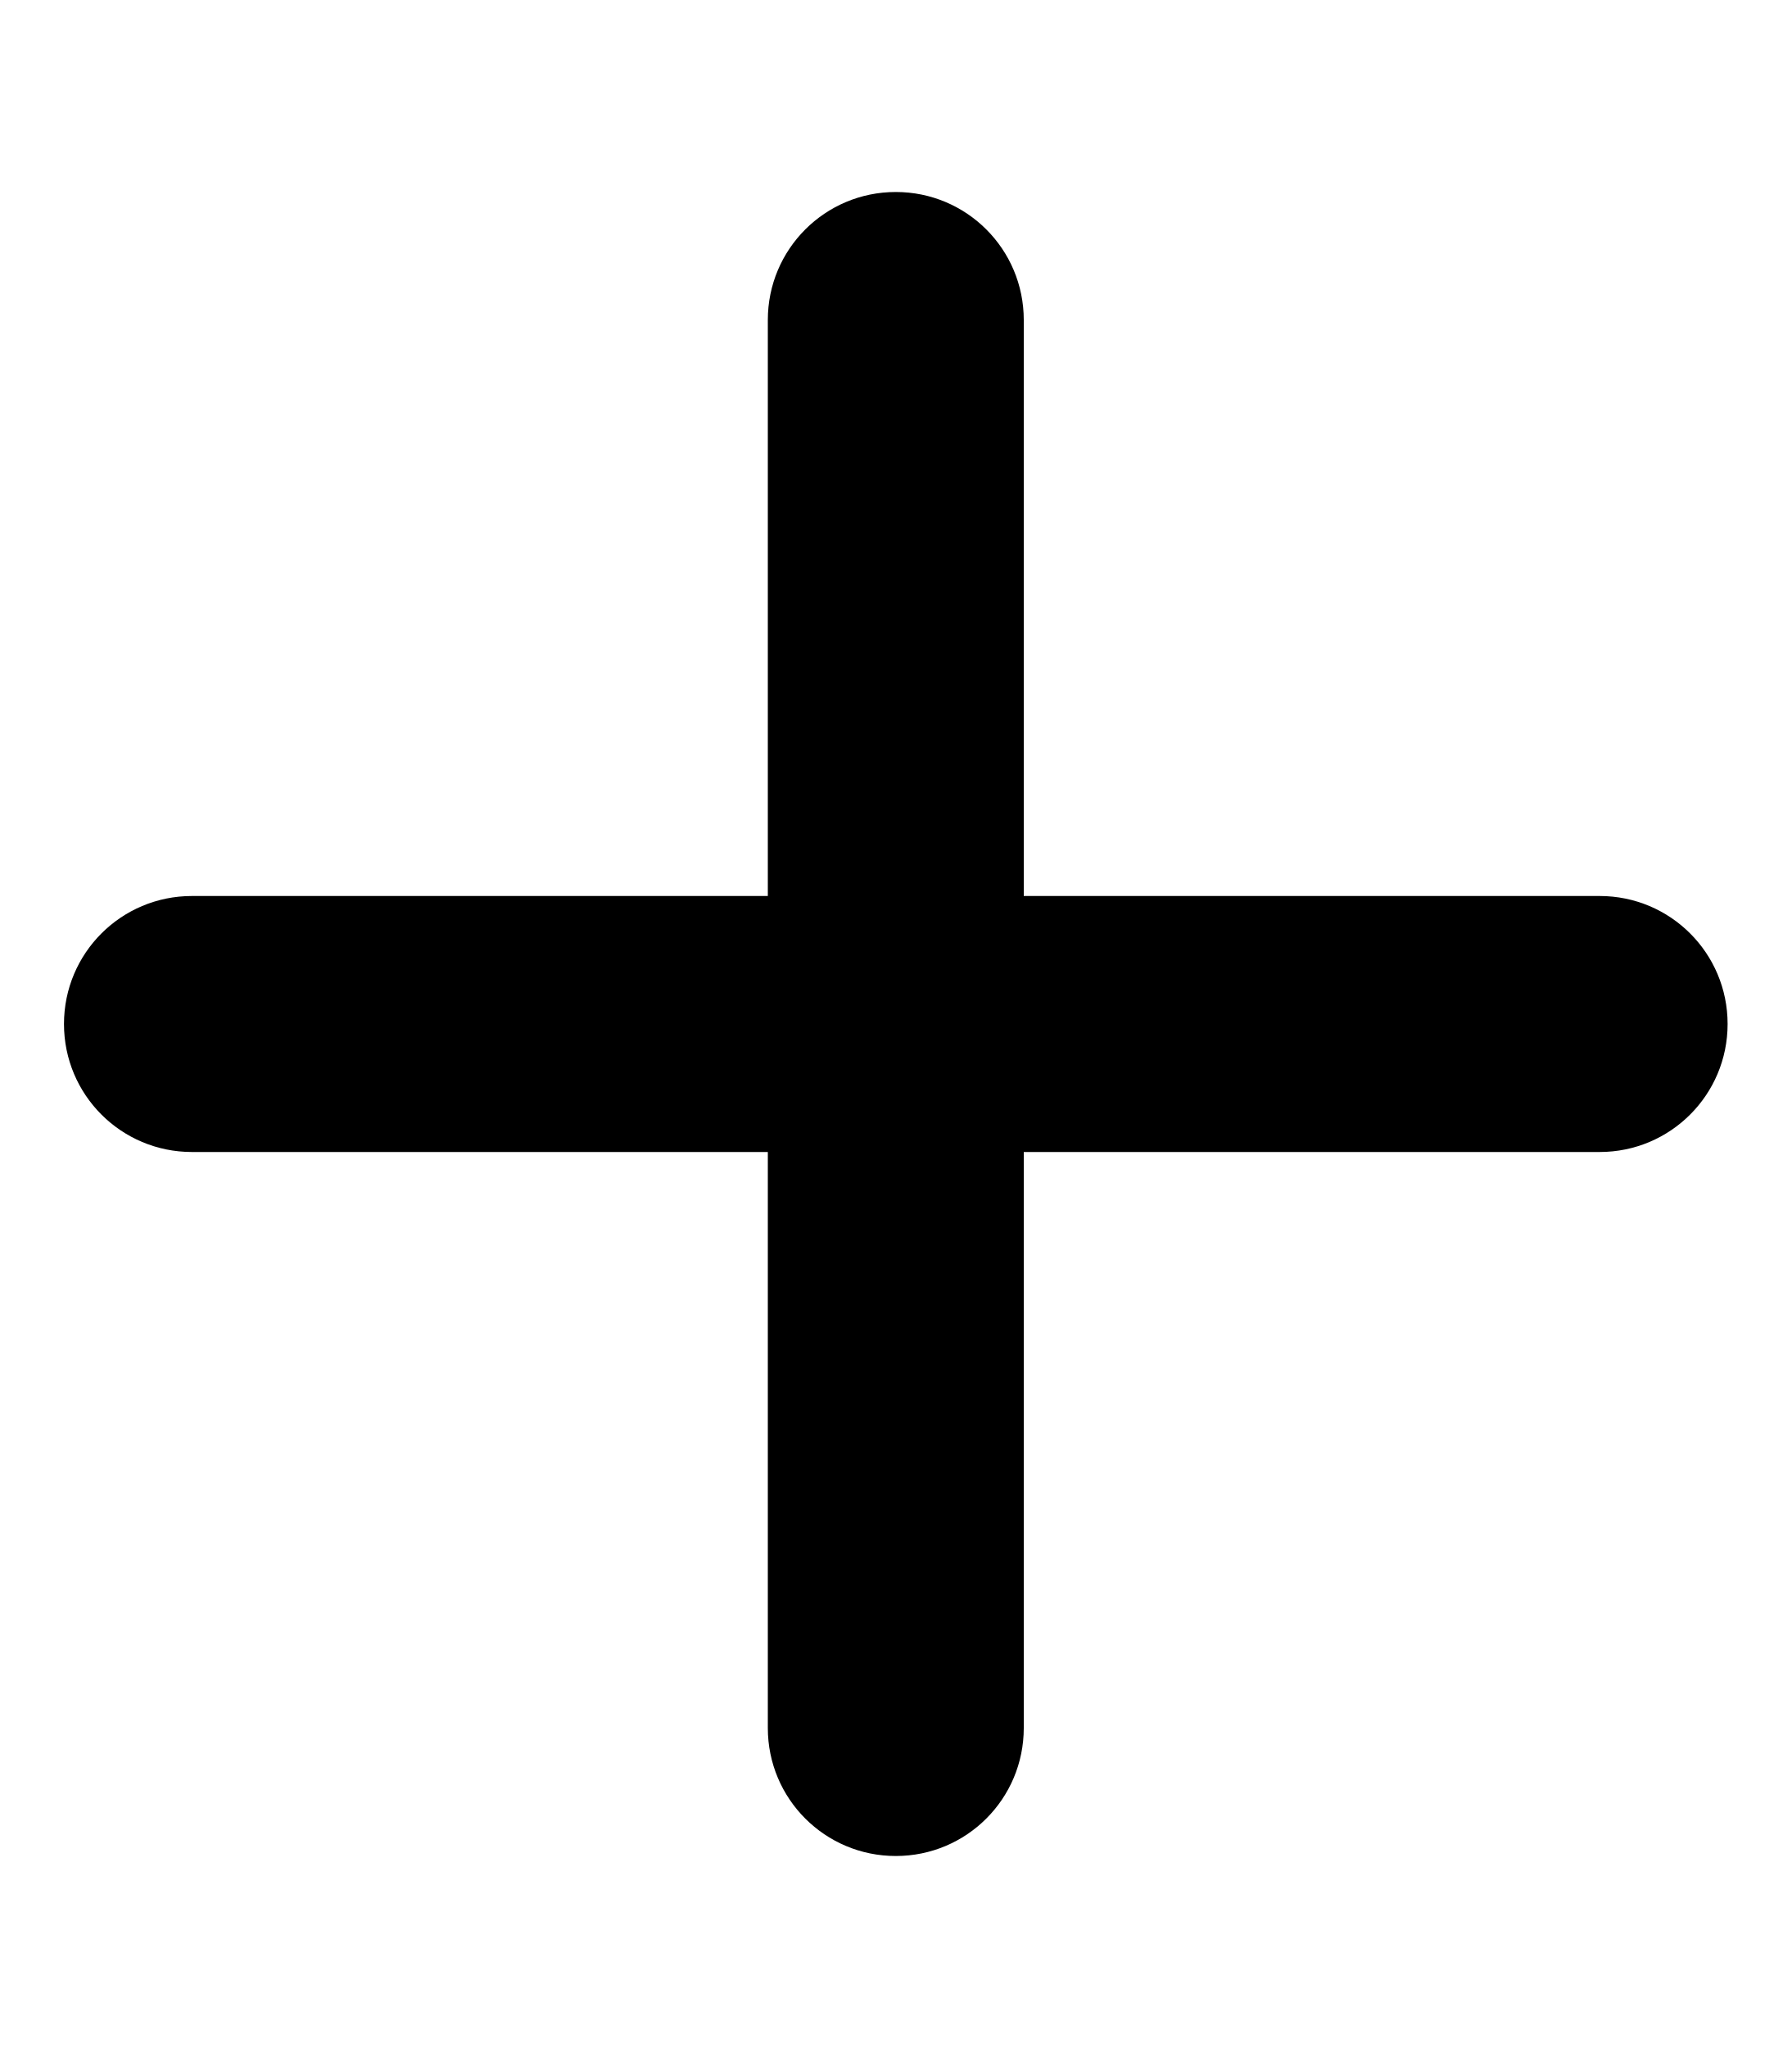
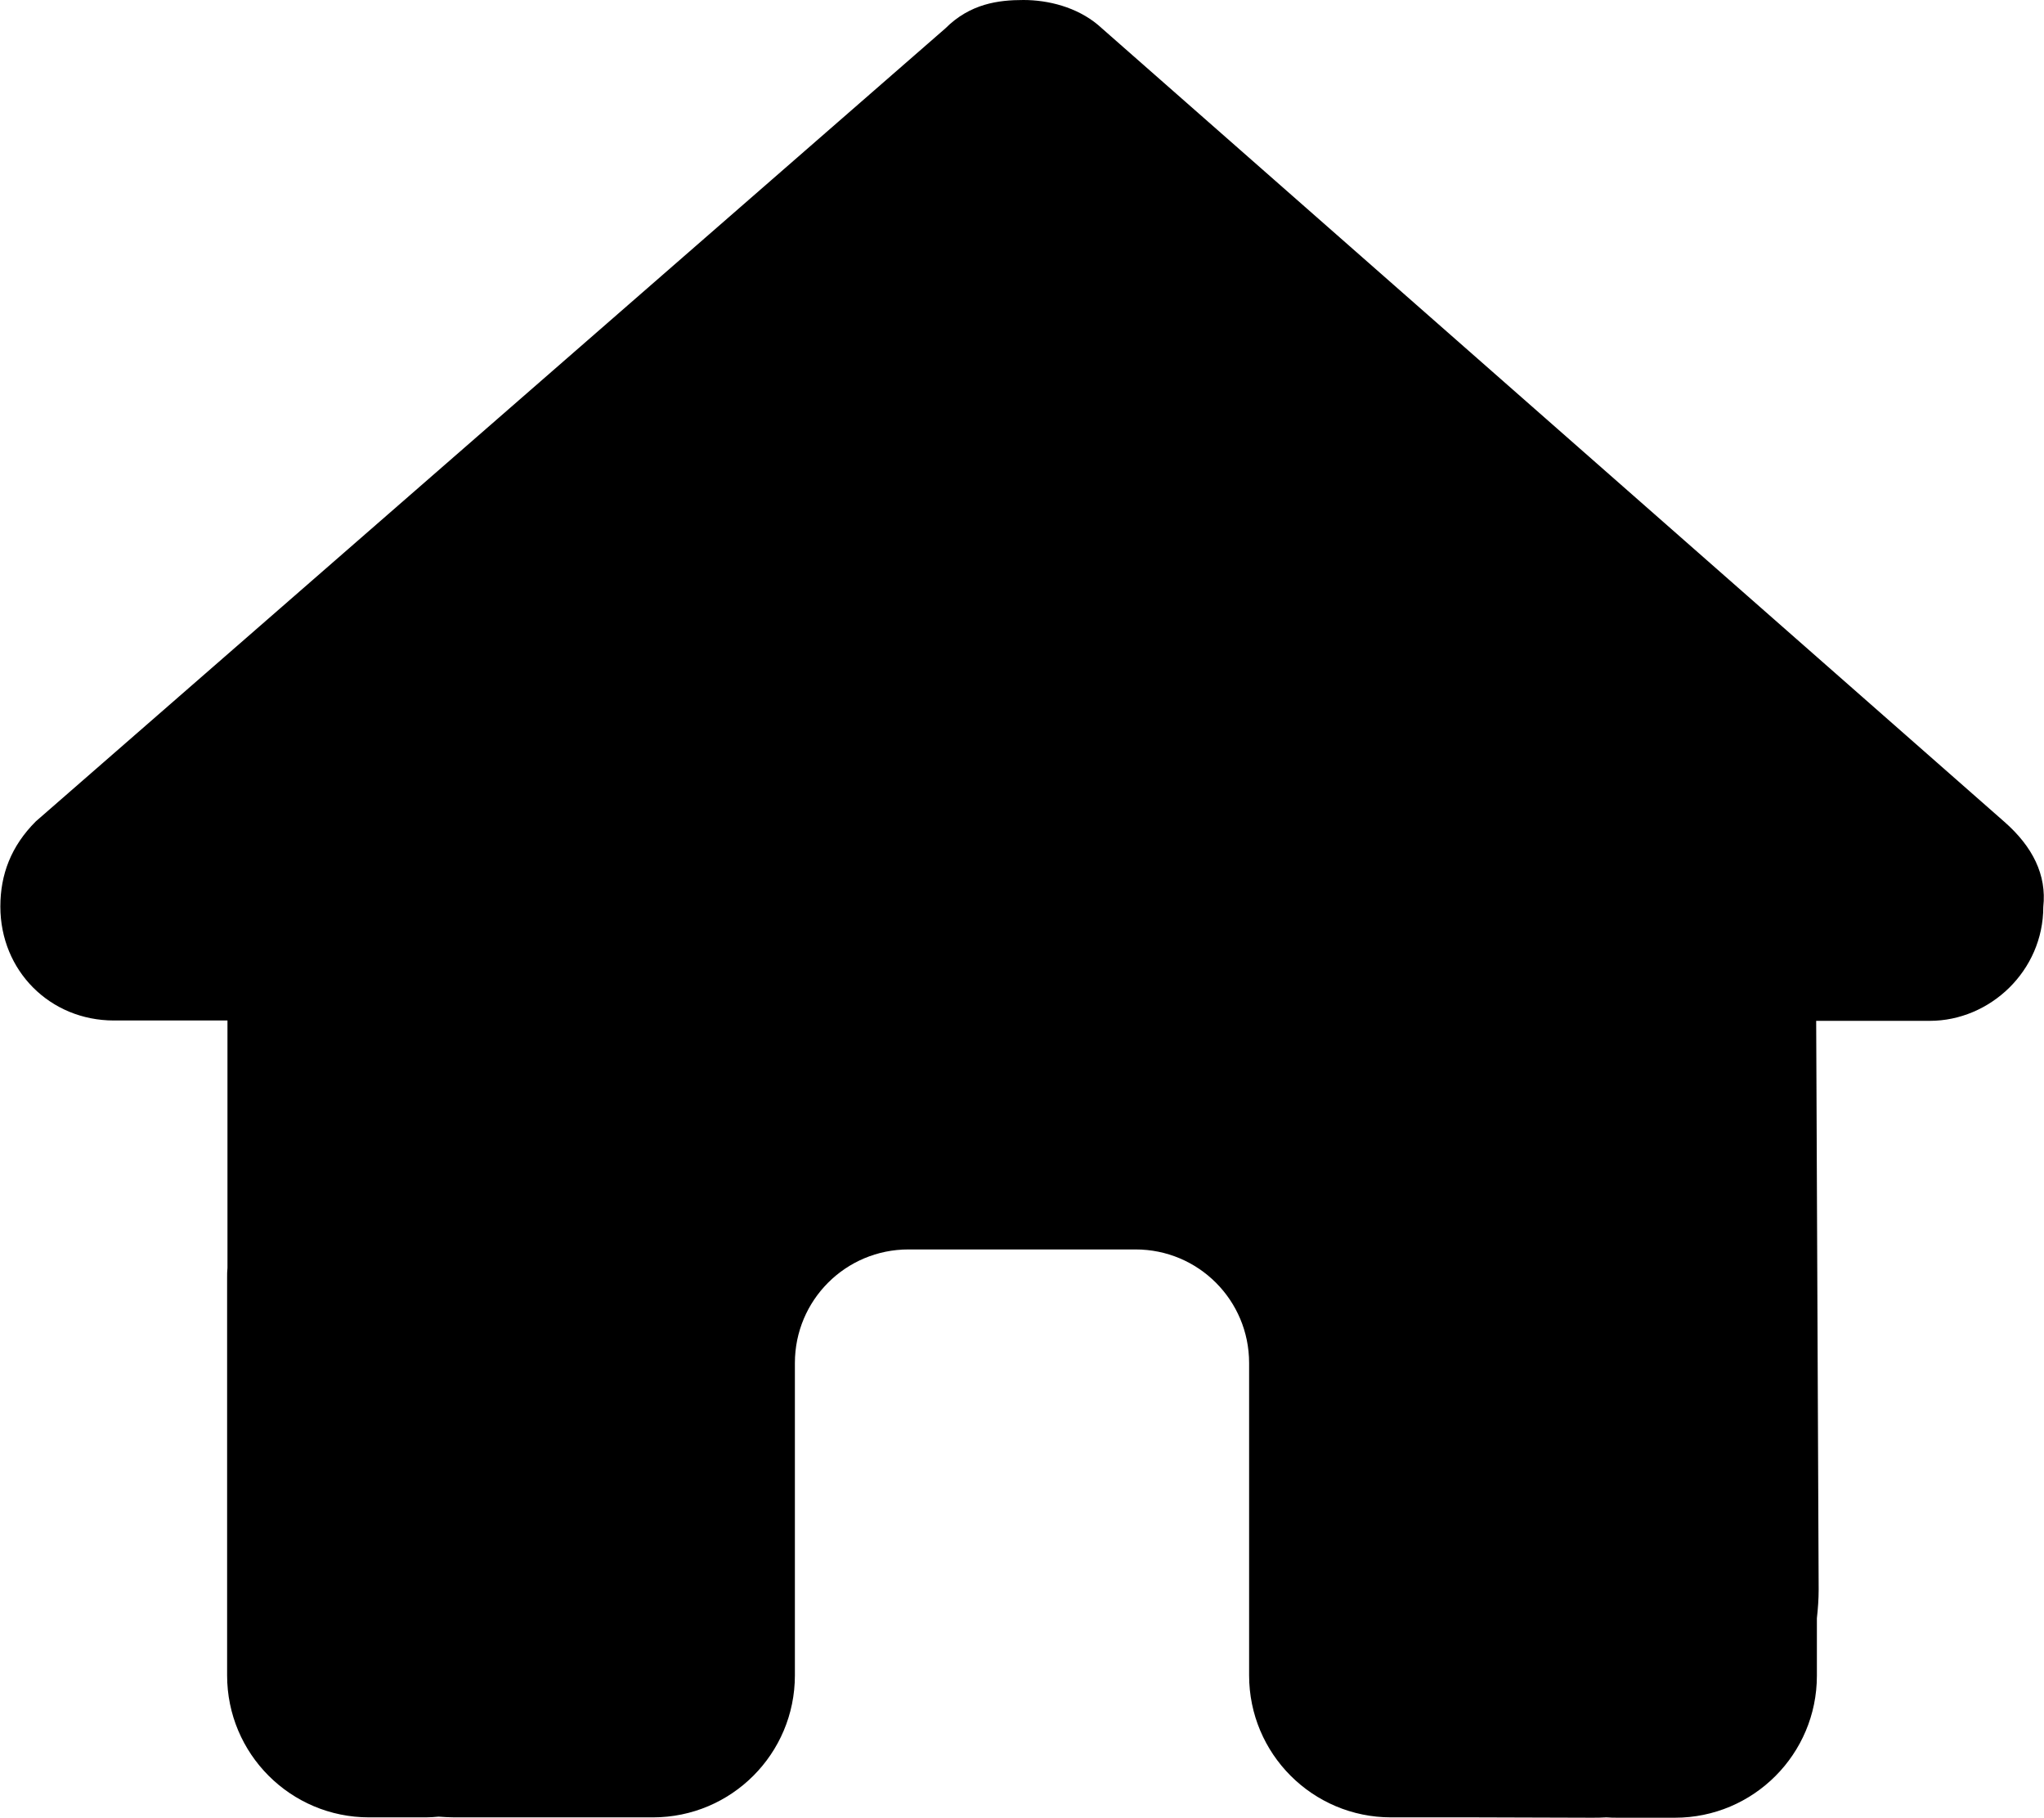
- <svg xmlns="http://www.w3.org/2000/svg" viewBox="0 0 448 512">
-   <path d="M256 80c0-17.7-14.3-32-32-32s-32 14.3-32 32l0 144L48 224c-17.7 0-32 14.3-32 32s14.3 32 32 32l144 0 0 144c0 17.7 14.3 32 32 32s32-14.3 32-32l0-144 144 0c17.7 0 32-14.3 32-32s-14.3-32-32-32l-144 0 0-144z" />
+ <svg xmlns="http://www.w3.org/2000/svg" viewBox="0 0 576 512">
+   <path d="M575.8 255.5c0 18-15 32.1-32 32.1l-32 0 .7 160.2c0 2.7-.2 5.4-.5 8.1l0 16.2c0 22.1-17.9 40-40 40l-16 0c-1.1 0-2.2 0-3.3-.1c-1.4 .1-2.8 .1-4.2 .1L416 512l-24 0c-22.1 0-40-17.9-40-40l0-24 0-64c0-17.7-14.3-32-32-32l-64 0c-17.7 0-32 14.3-32 32l0 64 0 24c0 22.1-17.9 40-40 40l-24 0-31.9 0c-1.5 0-3-.1-4.5-.2c-1.2 .1-2.4 .2-3.6 .2l-16 0c-22.1 0-40-17.9-40-40l0-112c0-.9 0-1.9 .1-2.8l0-69.7-32 0c-18 0-32-14-32-32.1c0-9 3-17 10-24L266.4 8c7-7 15-8 22-8s15 2 21 7L564.8 231.5c8 7 12 15 11 24z" />
</svg>
